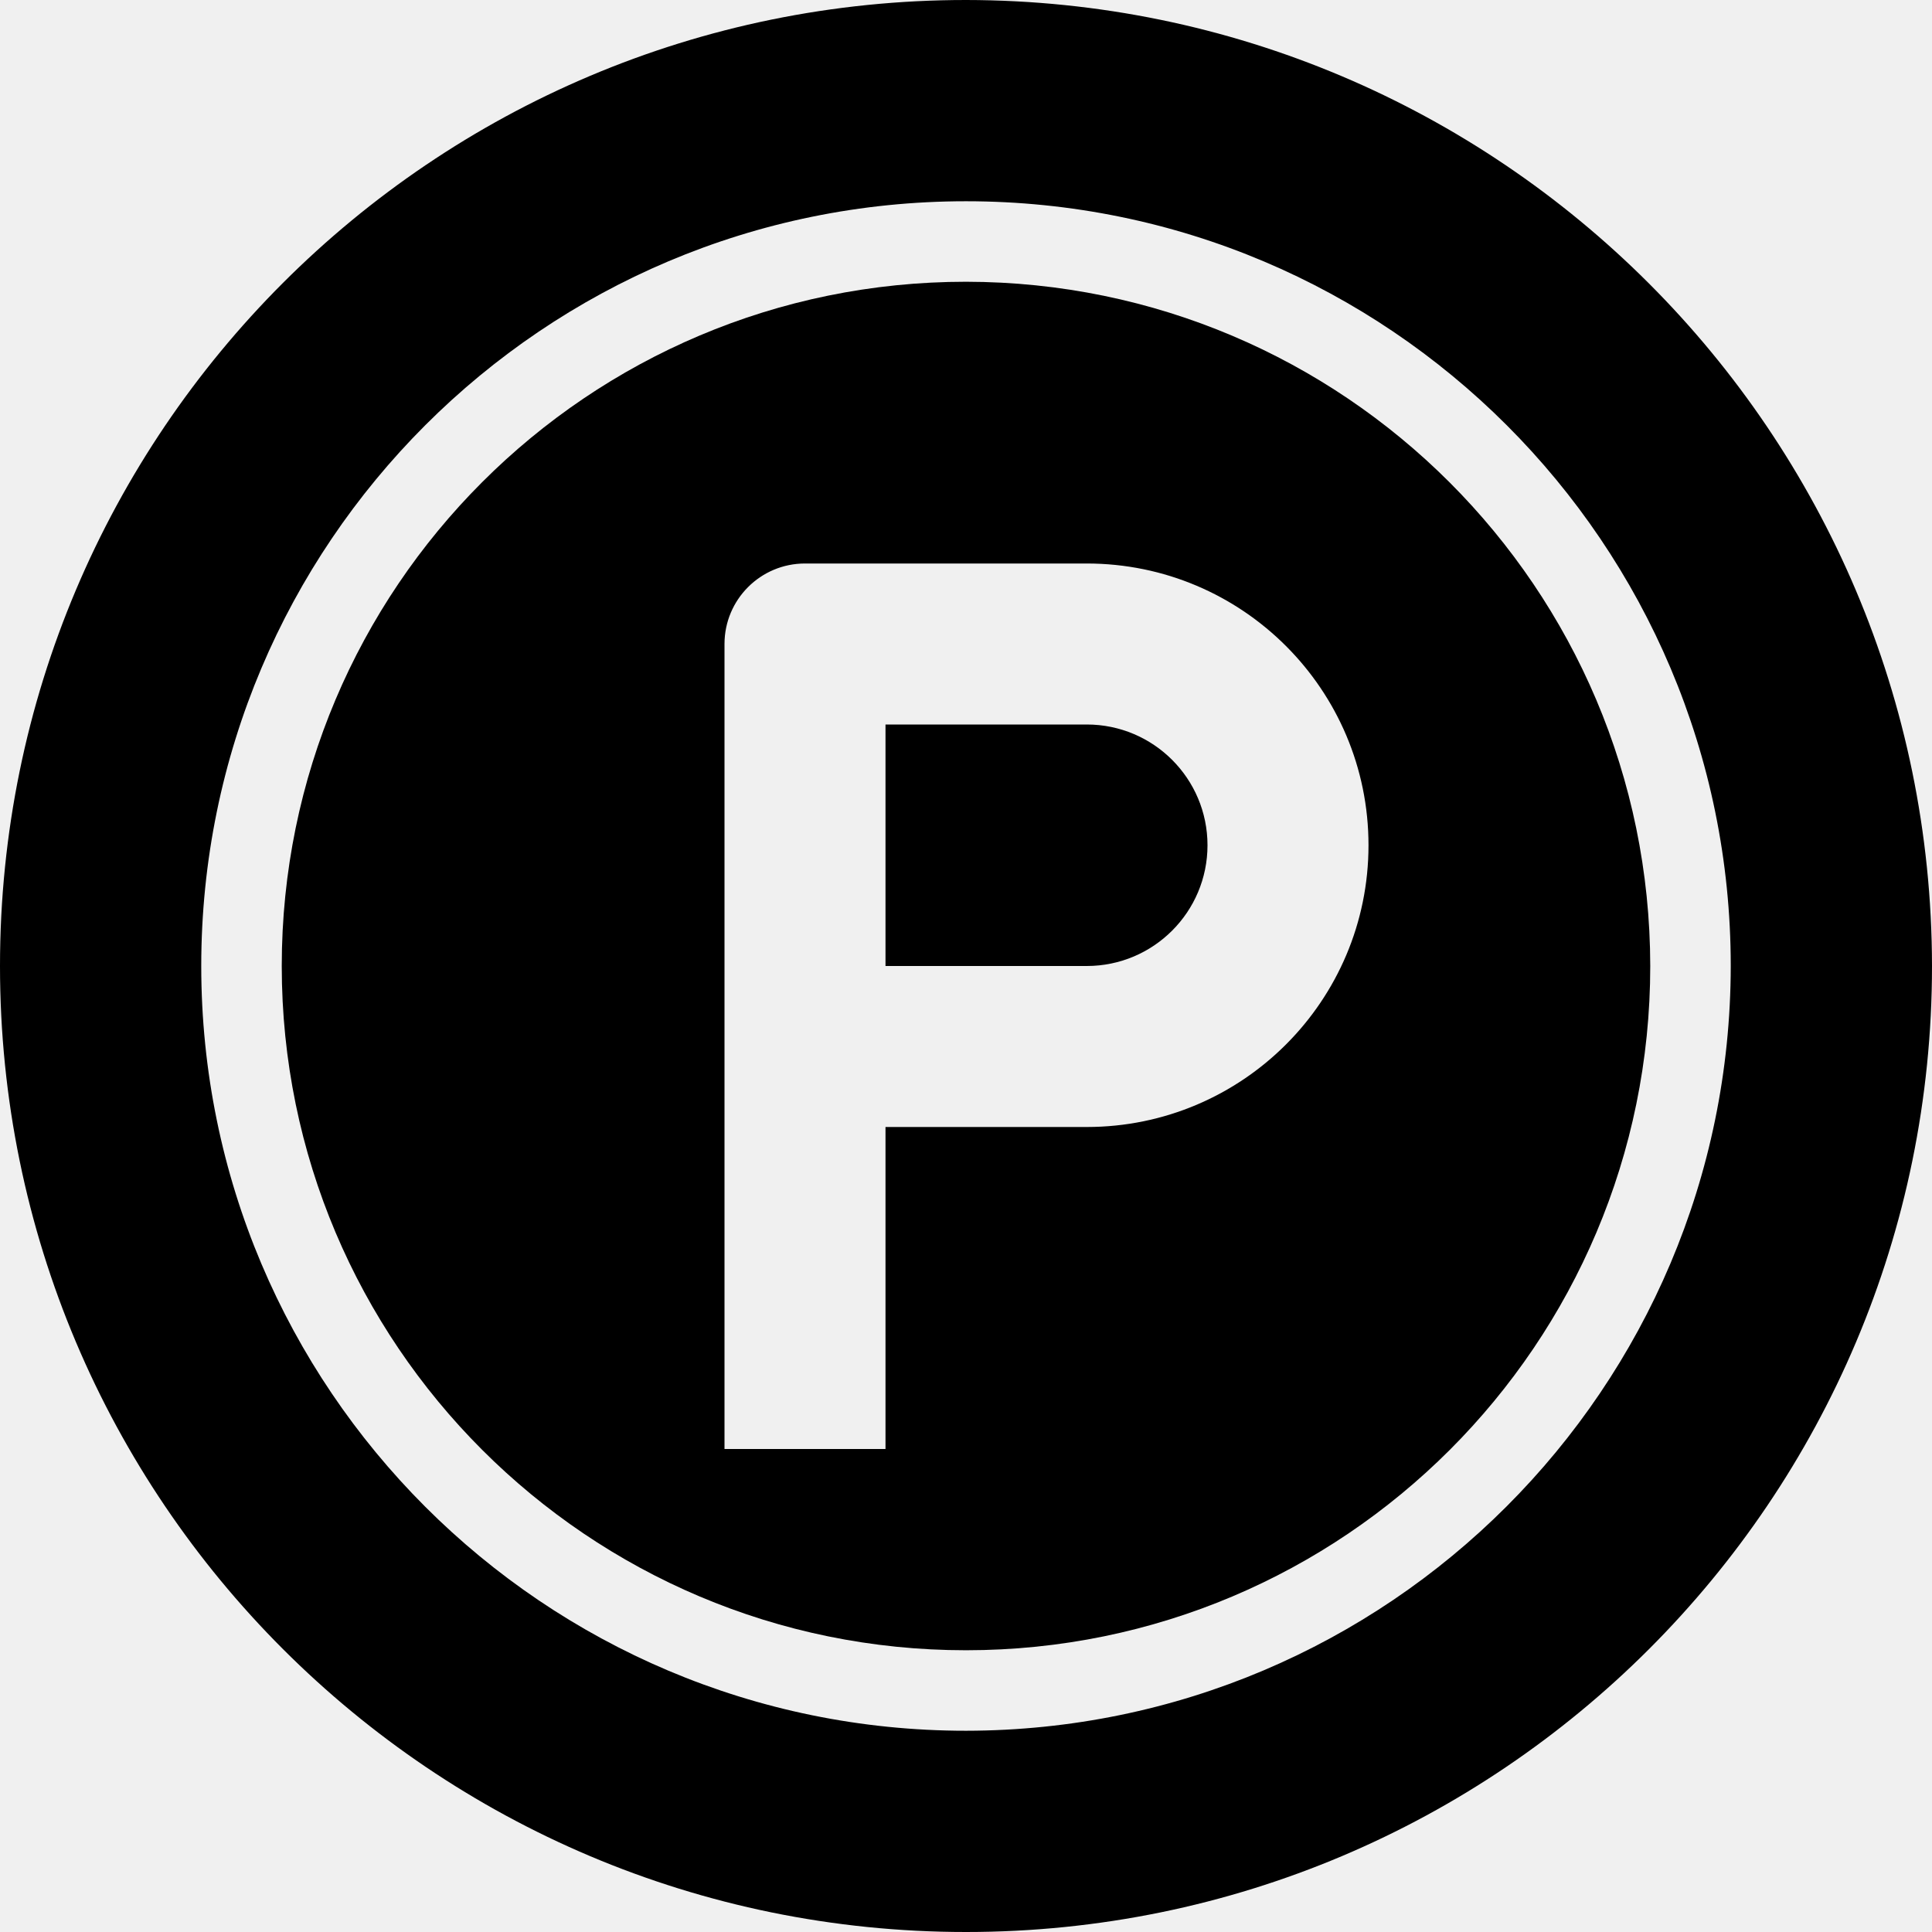
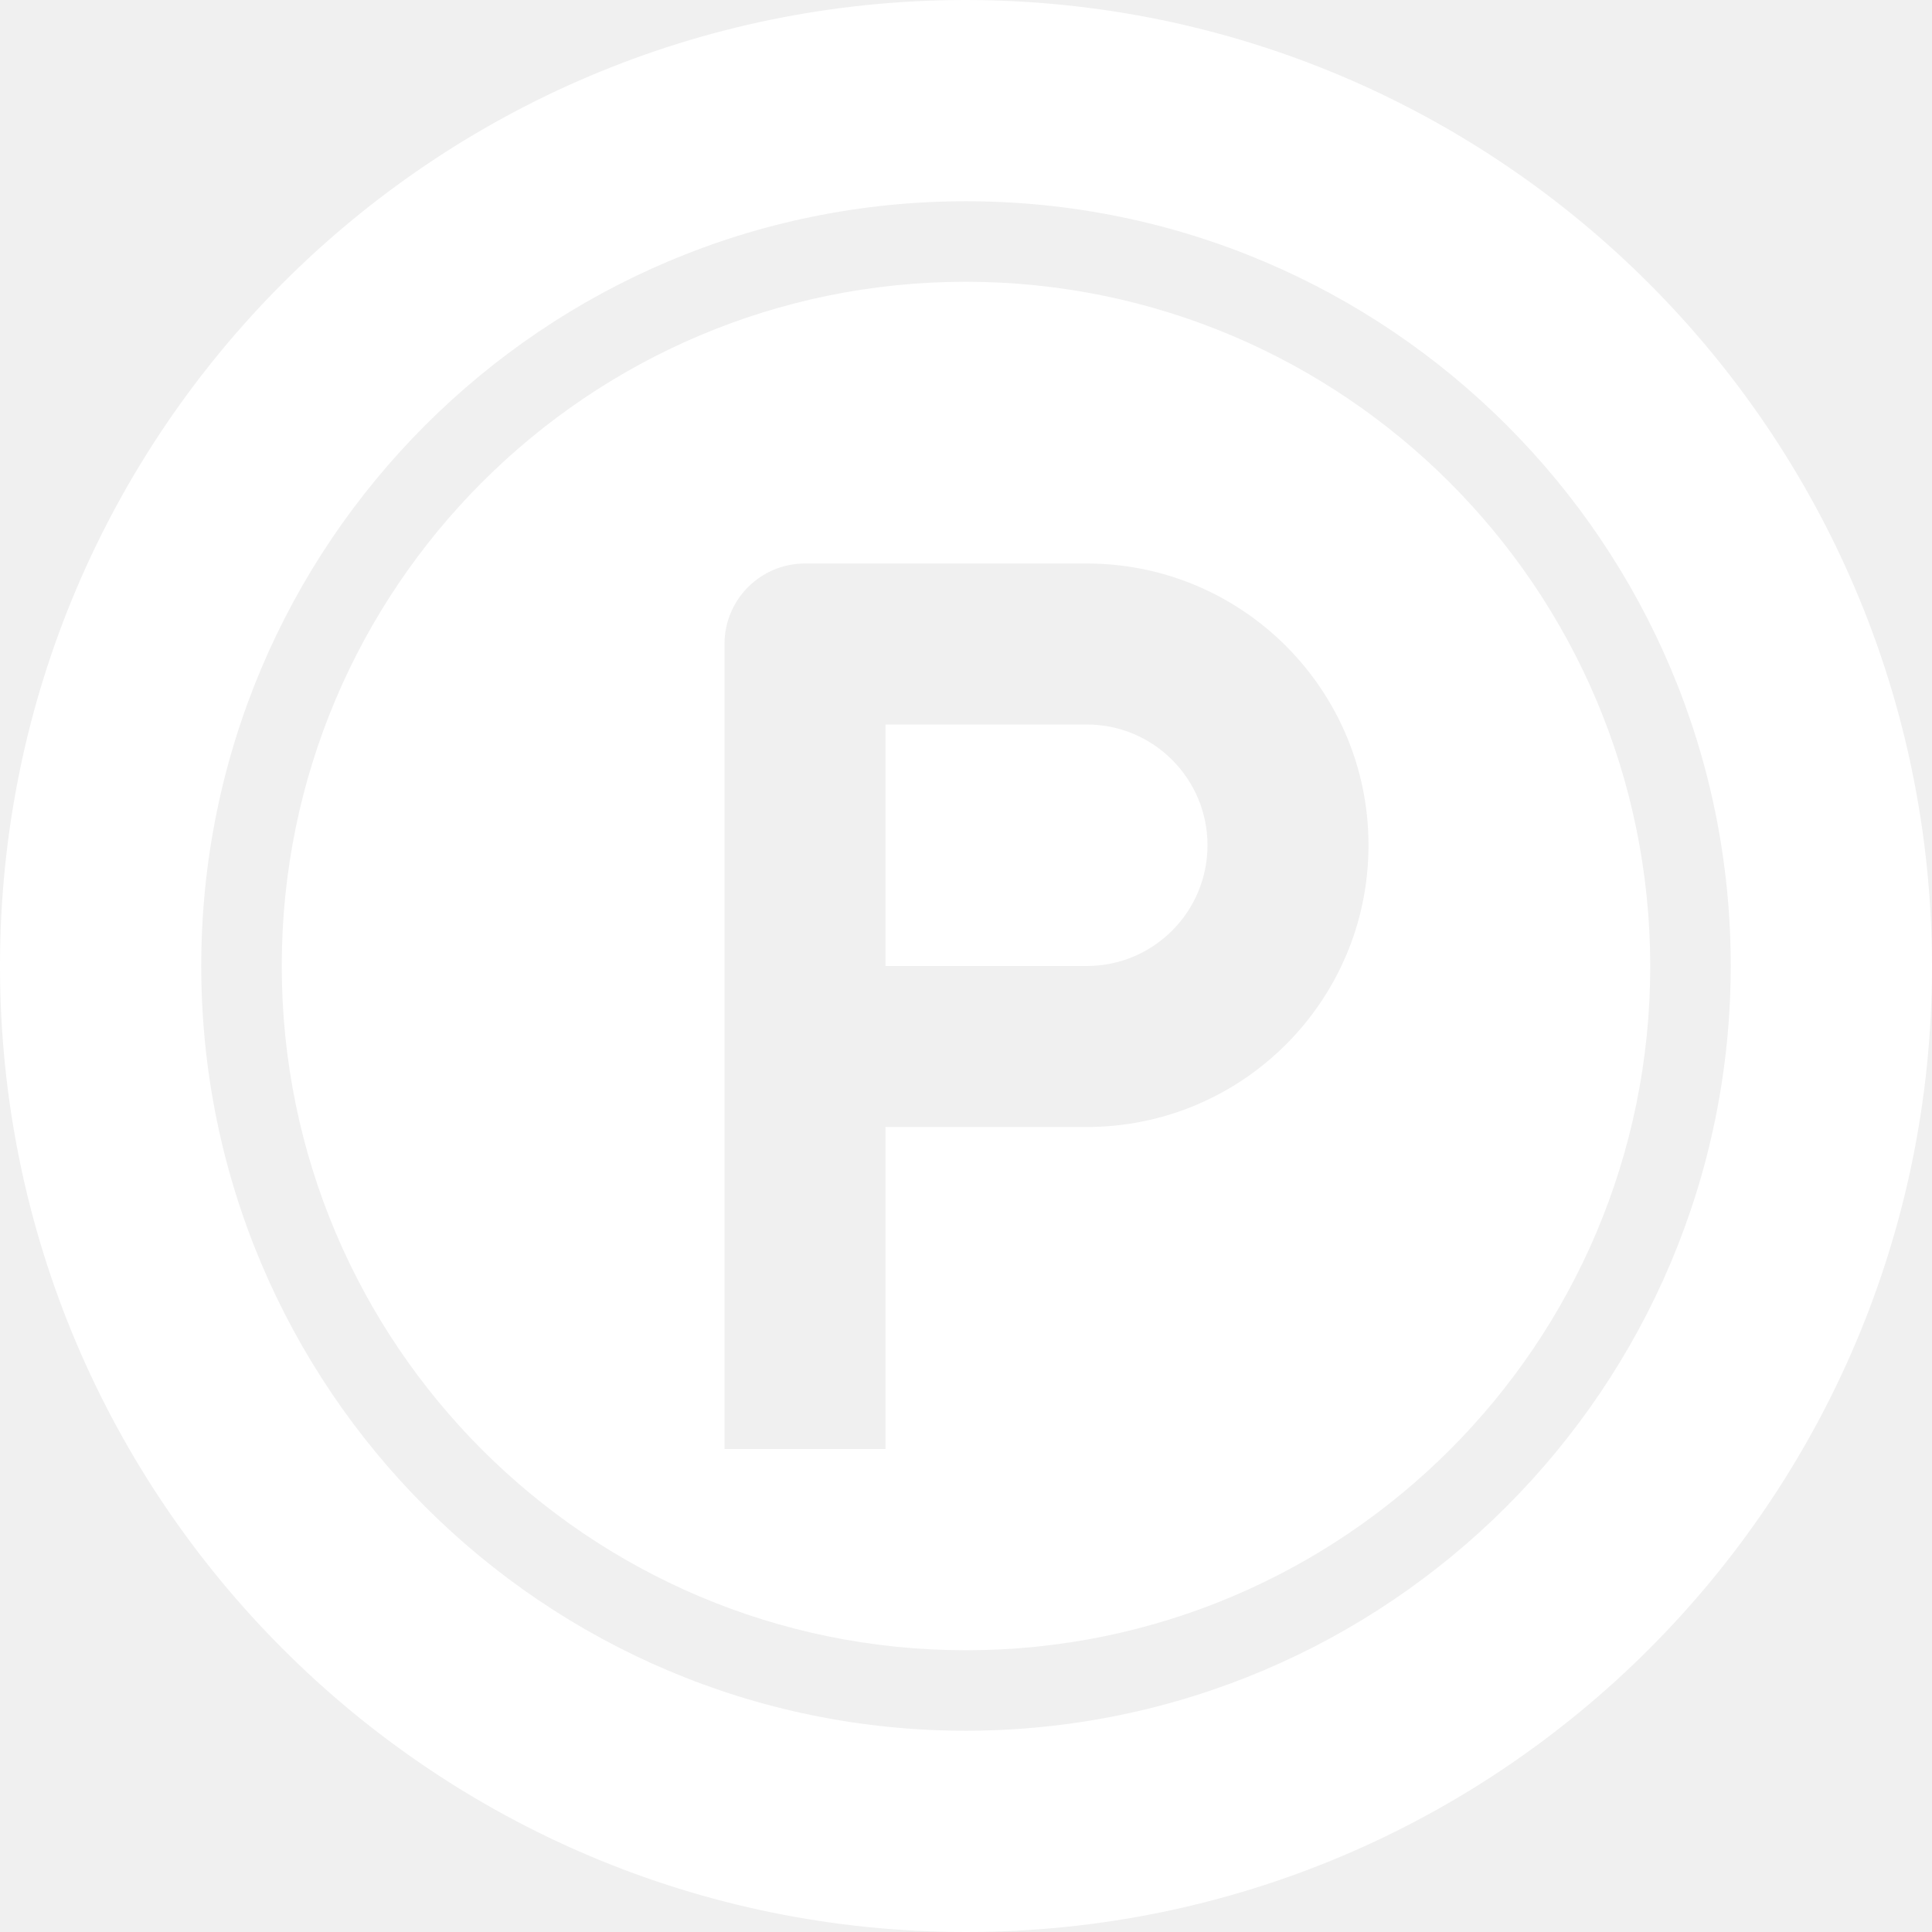
<svg xmlns="http://www.w3.org/2000/svg" height="512" viewBox="0 0 192 192" width="512">
-   <path d="m96 0a96 96 0 1 0 96 96 96.108 96.108 0 0 0 -96-96zm0 172a76 76 0 1 1 76-76 76.086 76.086 0 0 1 -76 76z" />
-   <path d="m108 72h-20v24h20a12 12 0 0 0 0-24z" />
-   <path d="m96 28a68 68 0 1 0 68 68 68.077 68.077 0 0 0 -68-68zm12 84h-20v32h-16v-80a8 8 0 0 1 8-8h28a28 28 0 0 1 0 56z" />
+   <g fill="#FFFFFF">
+     <path d="m96 0a96 96 0 1 0 96 96 96.108 96.108 0 0 0 -96-96zm0 172a76 76 0 1 1 76-76 76.086 76.086 0 0 1 -76 76z" />
+     <path d="m108 72h-20v24h20a12 12 0 0 0 0-24z" />
+     <path d="m96 28a68 68 0 1 0 68 68 68.077 68.077 0 0 0 -68-68zm12 84h-20v32h-16v-80a8 8 0 0 1 8-8h28a28 28 0 0 1 0 56z" />
+   </g>
</svg>
